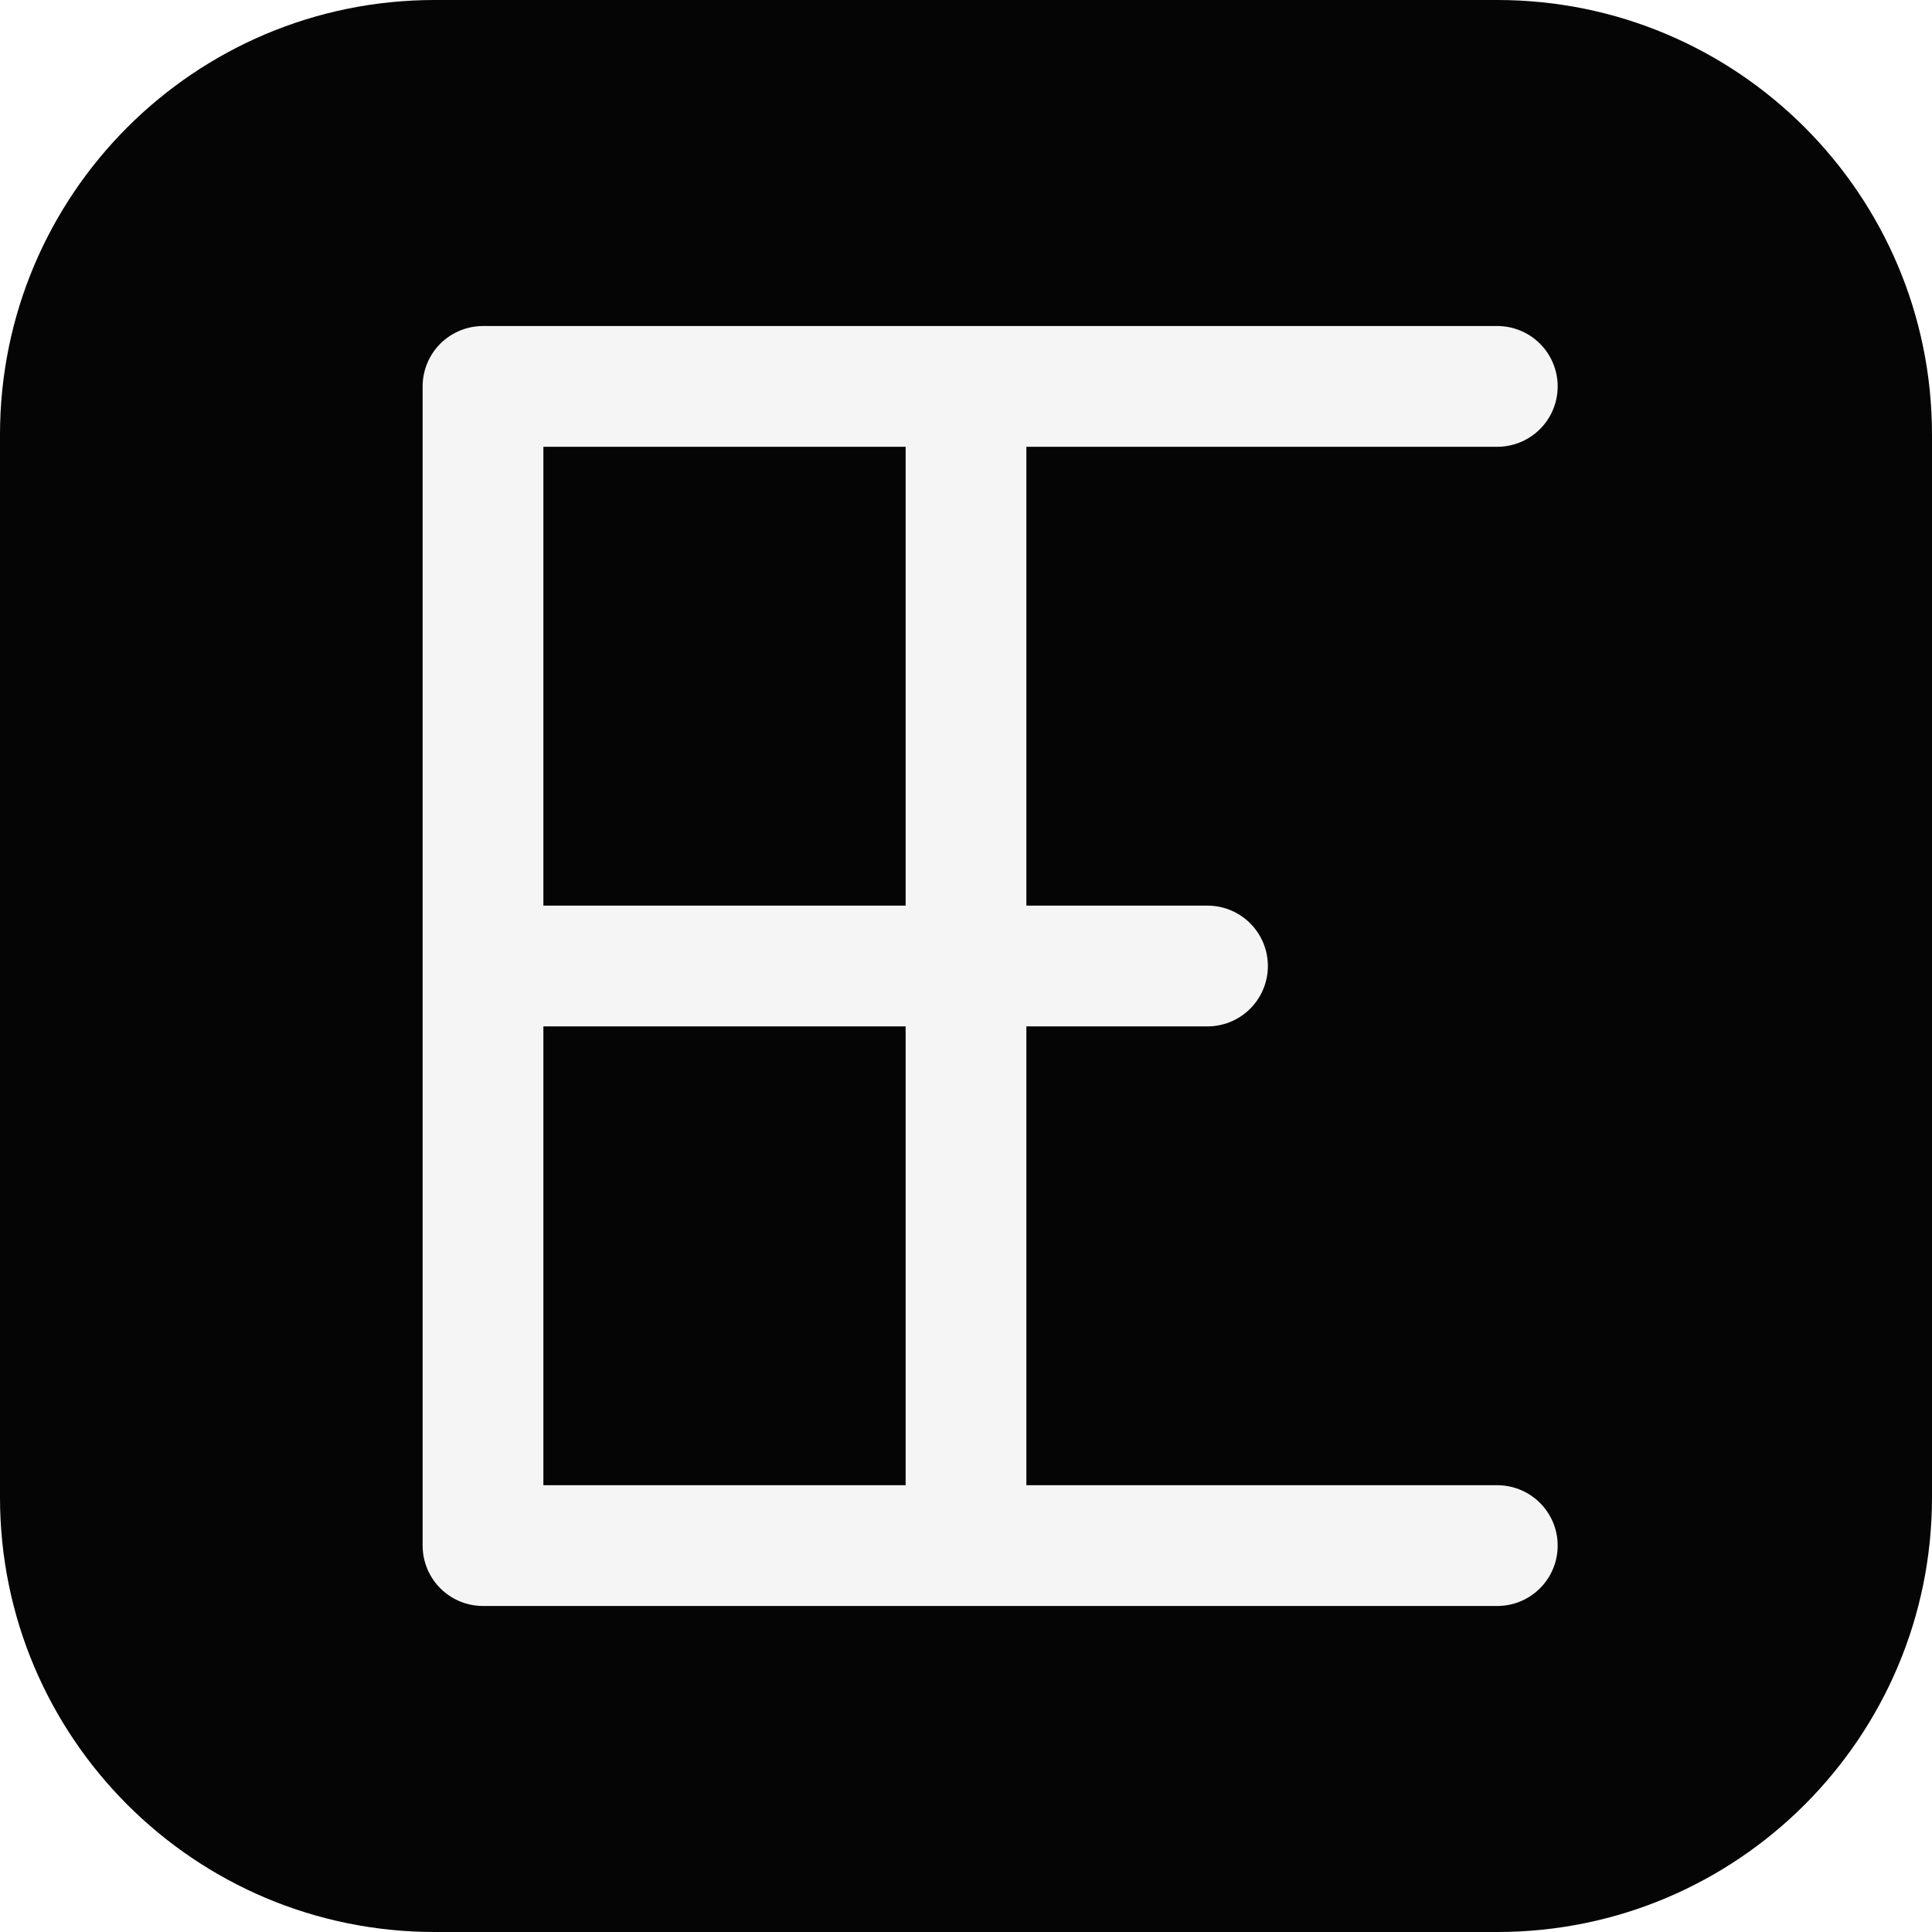
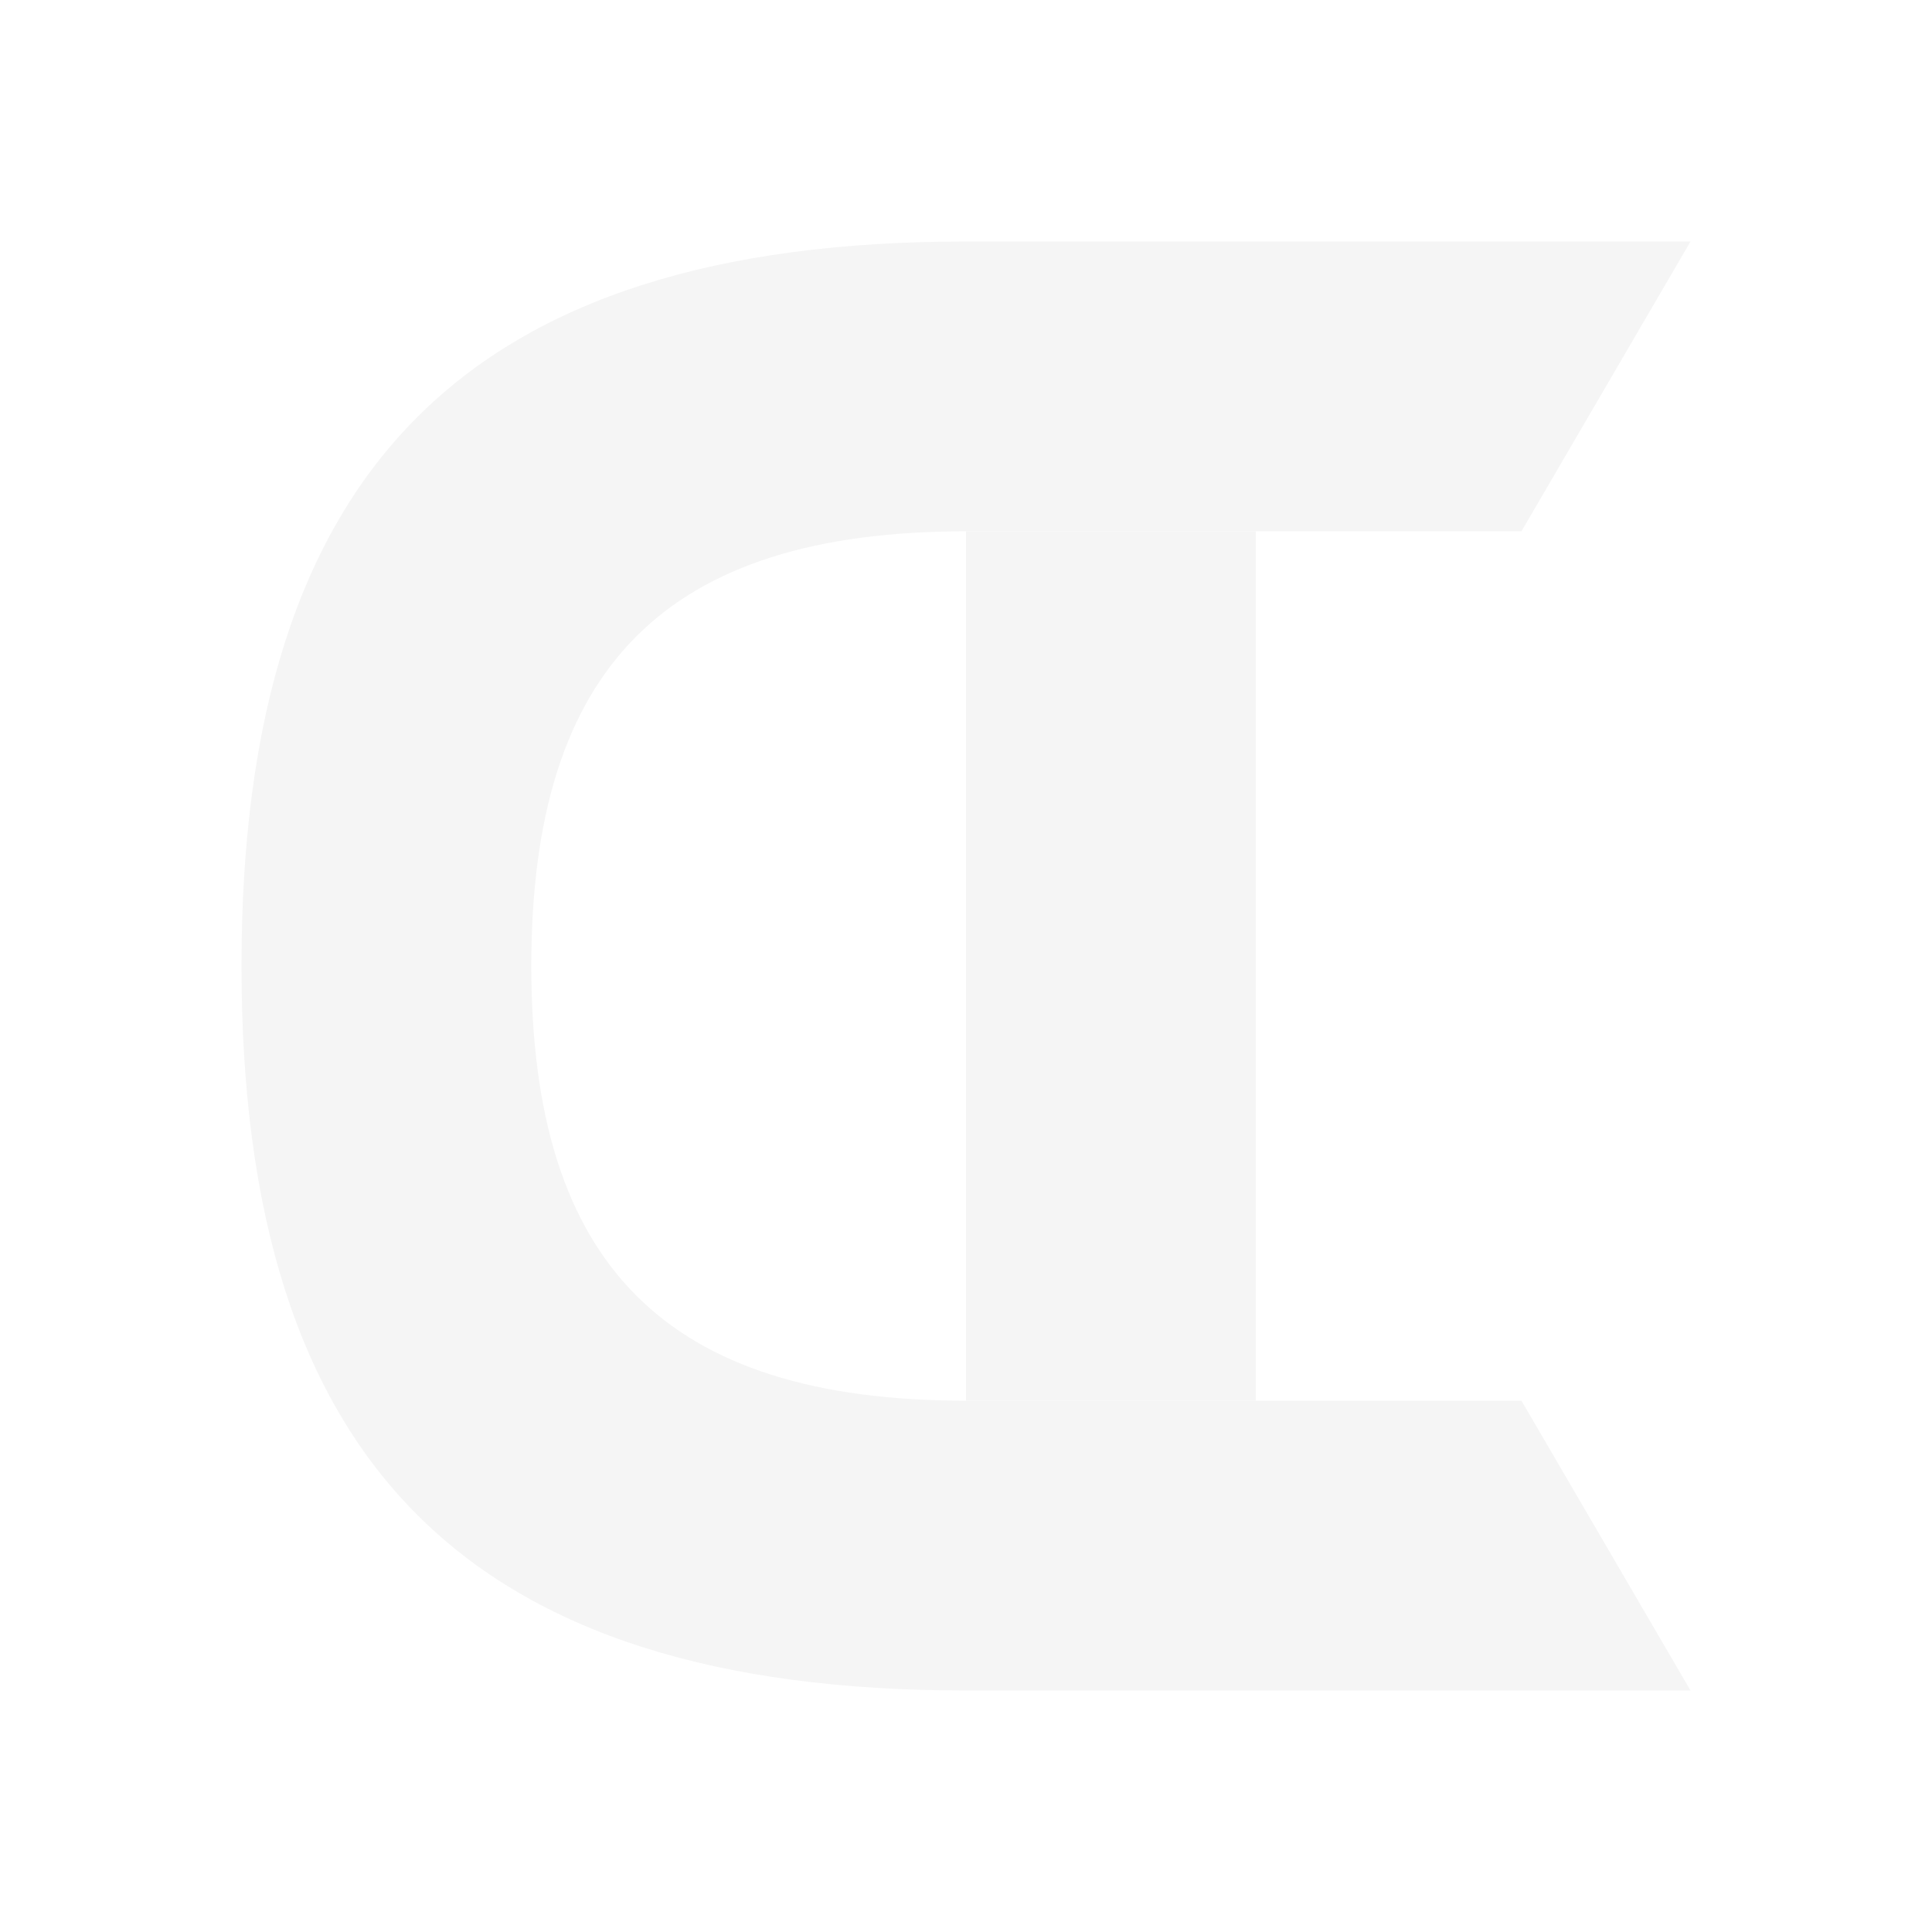
- <svg xmlns="http://www.w3.org/2000/svg" width="256" height="256" viewBox="0 0 80 80" fill="none">
-   <rect width="80" height="80" rx="18" fill="#050505" />
-   <path d="M62 16H20V64H62M40 16V64M20 40H50" stroke="#F5F5F5" stroke-width="5" stroke-linecap="round" stroke-linejoin="round" />
+ <svg xmlns="http://www.w3.org/2000/svg" viewBox="0 0 80 80" fill="#F5F5F5">
+   <path d="M70 10L40 10C19.4 10 10 19.4 10 40C10 60.6 19.4 70 40 70L70 70L63 58L40 58C27.6 58 22 52.4 22 40C22 27.6 27.6 22 40 22L63 22Z" />
+   <path d="M40 22L52 22L52 58L40 58Z" />
</svg>
